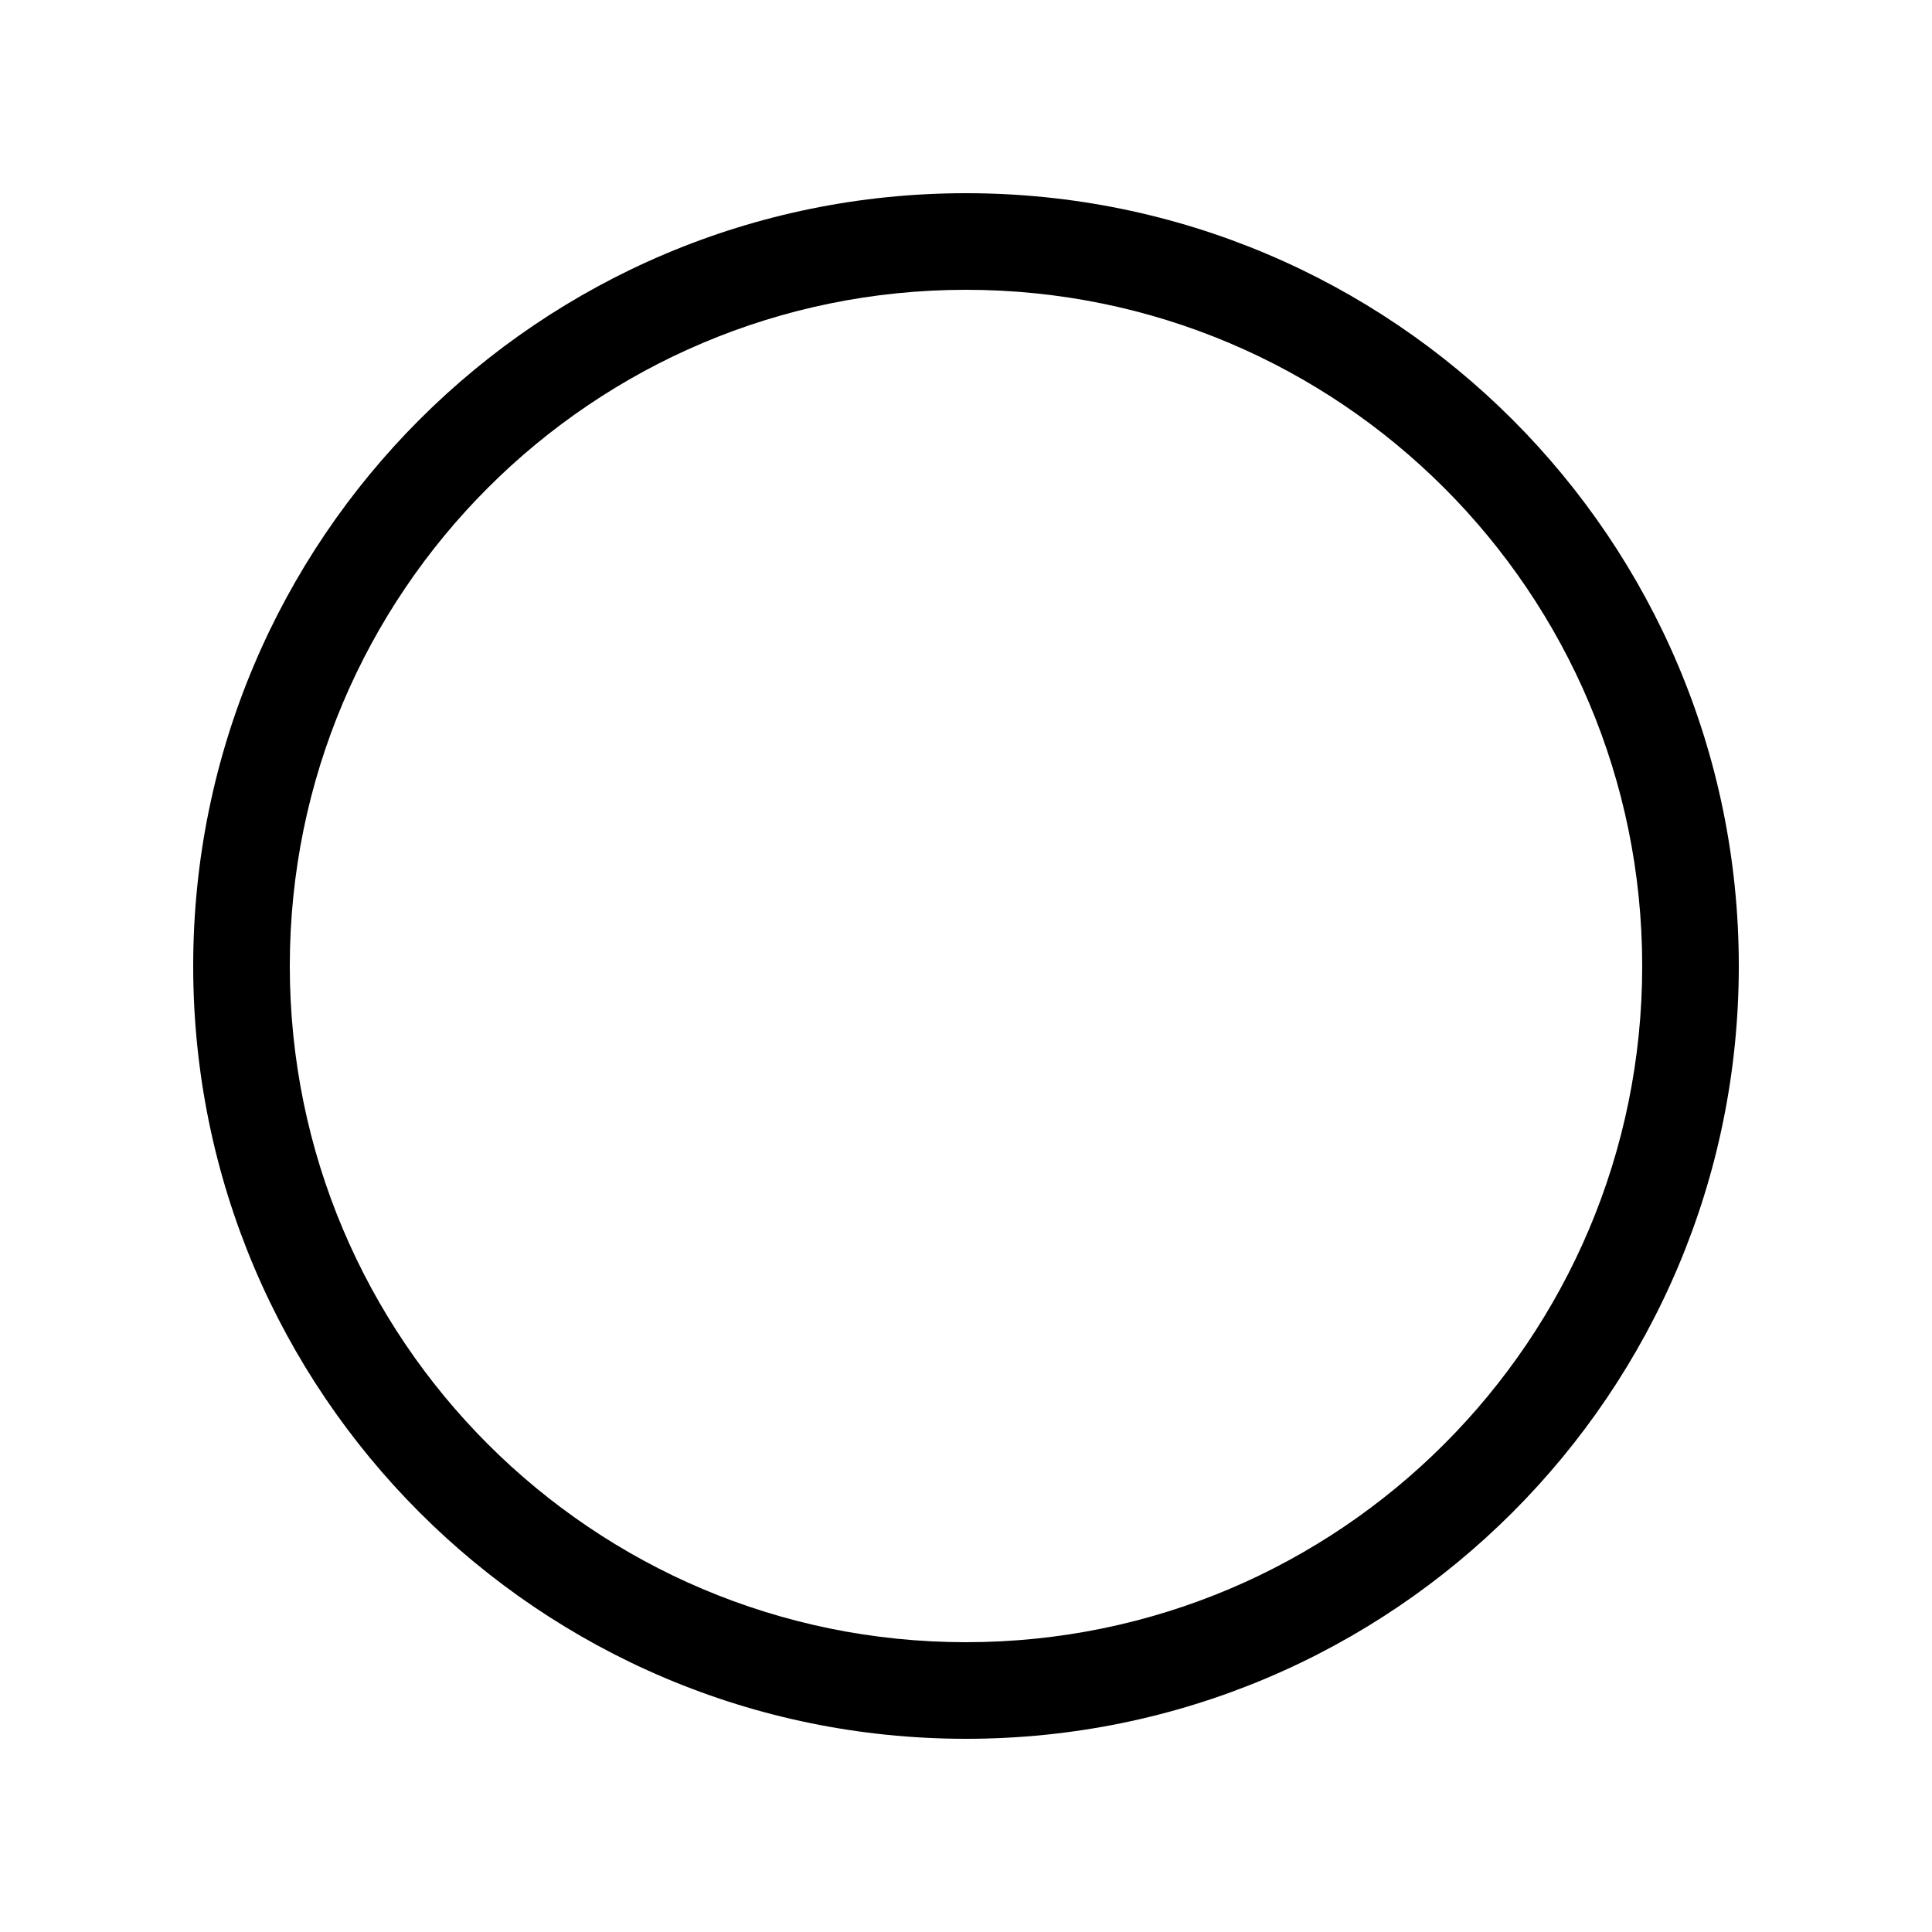
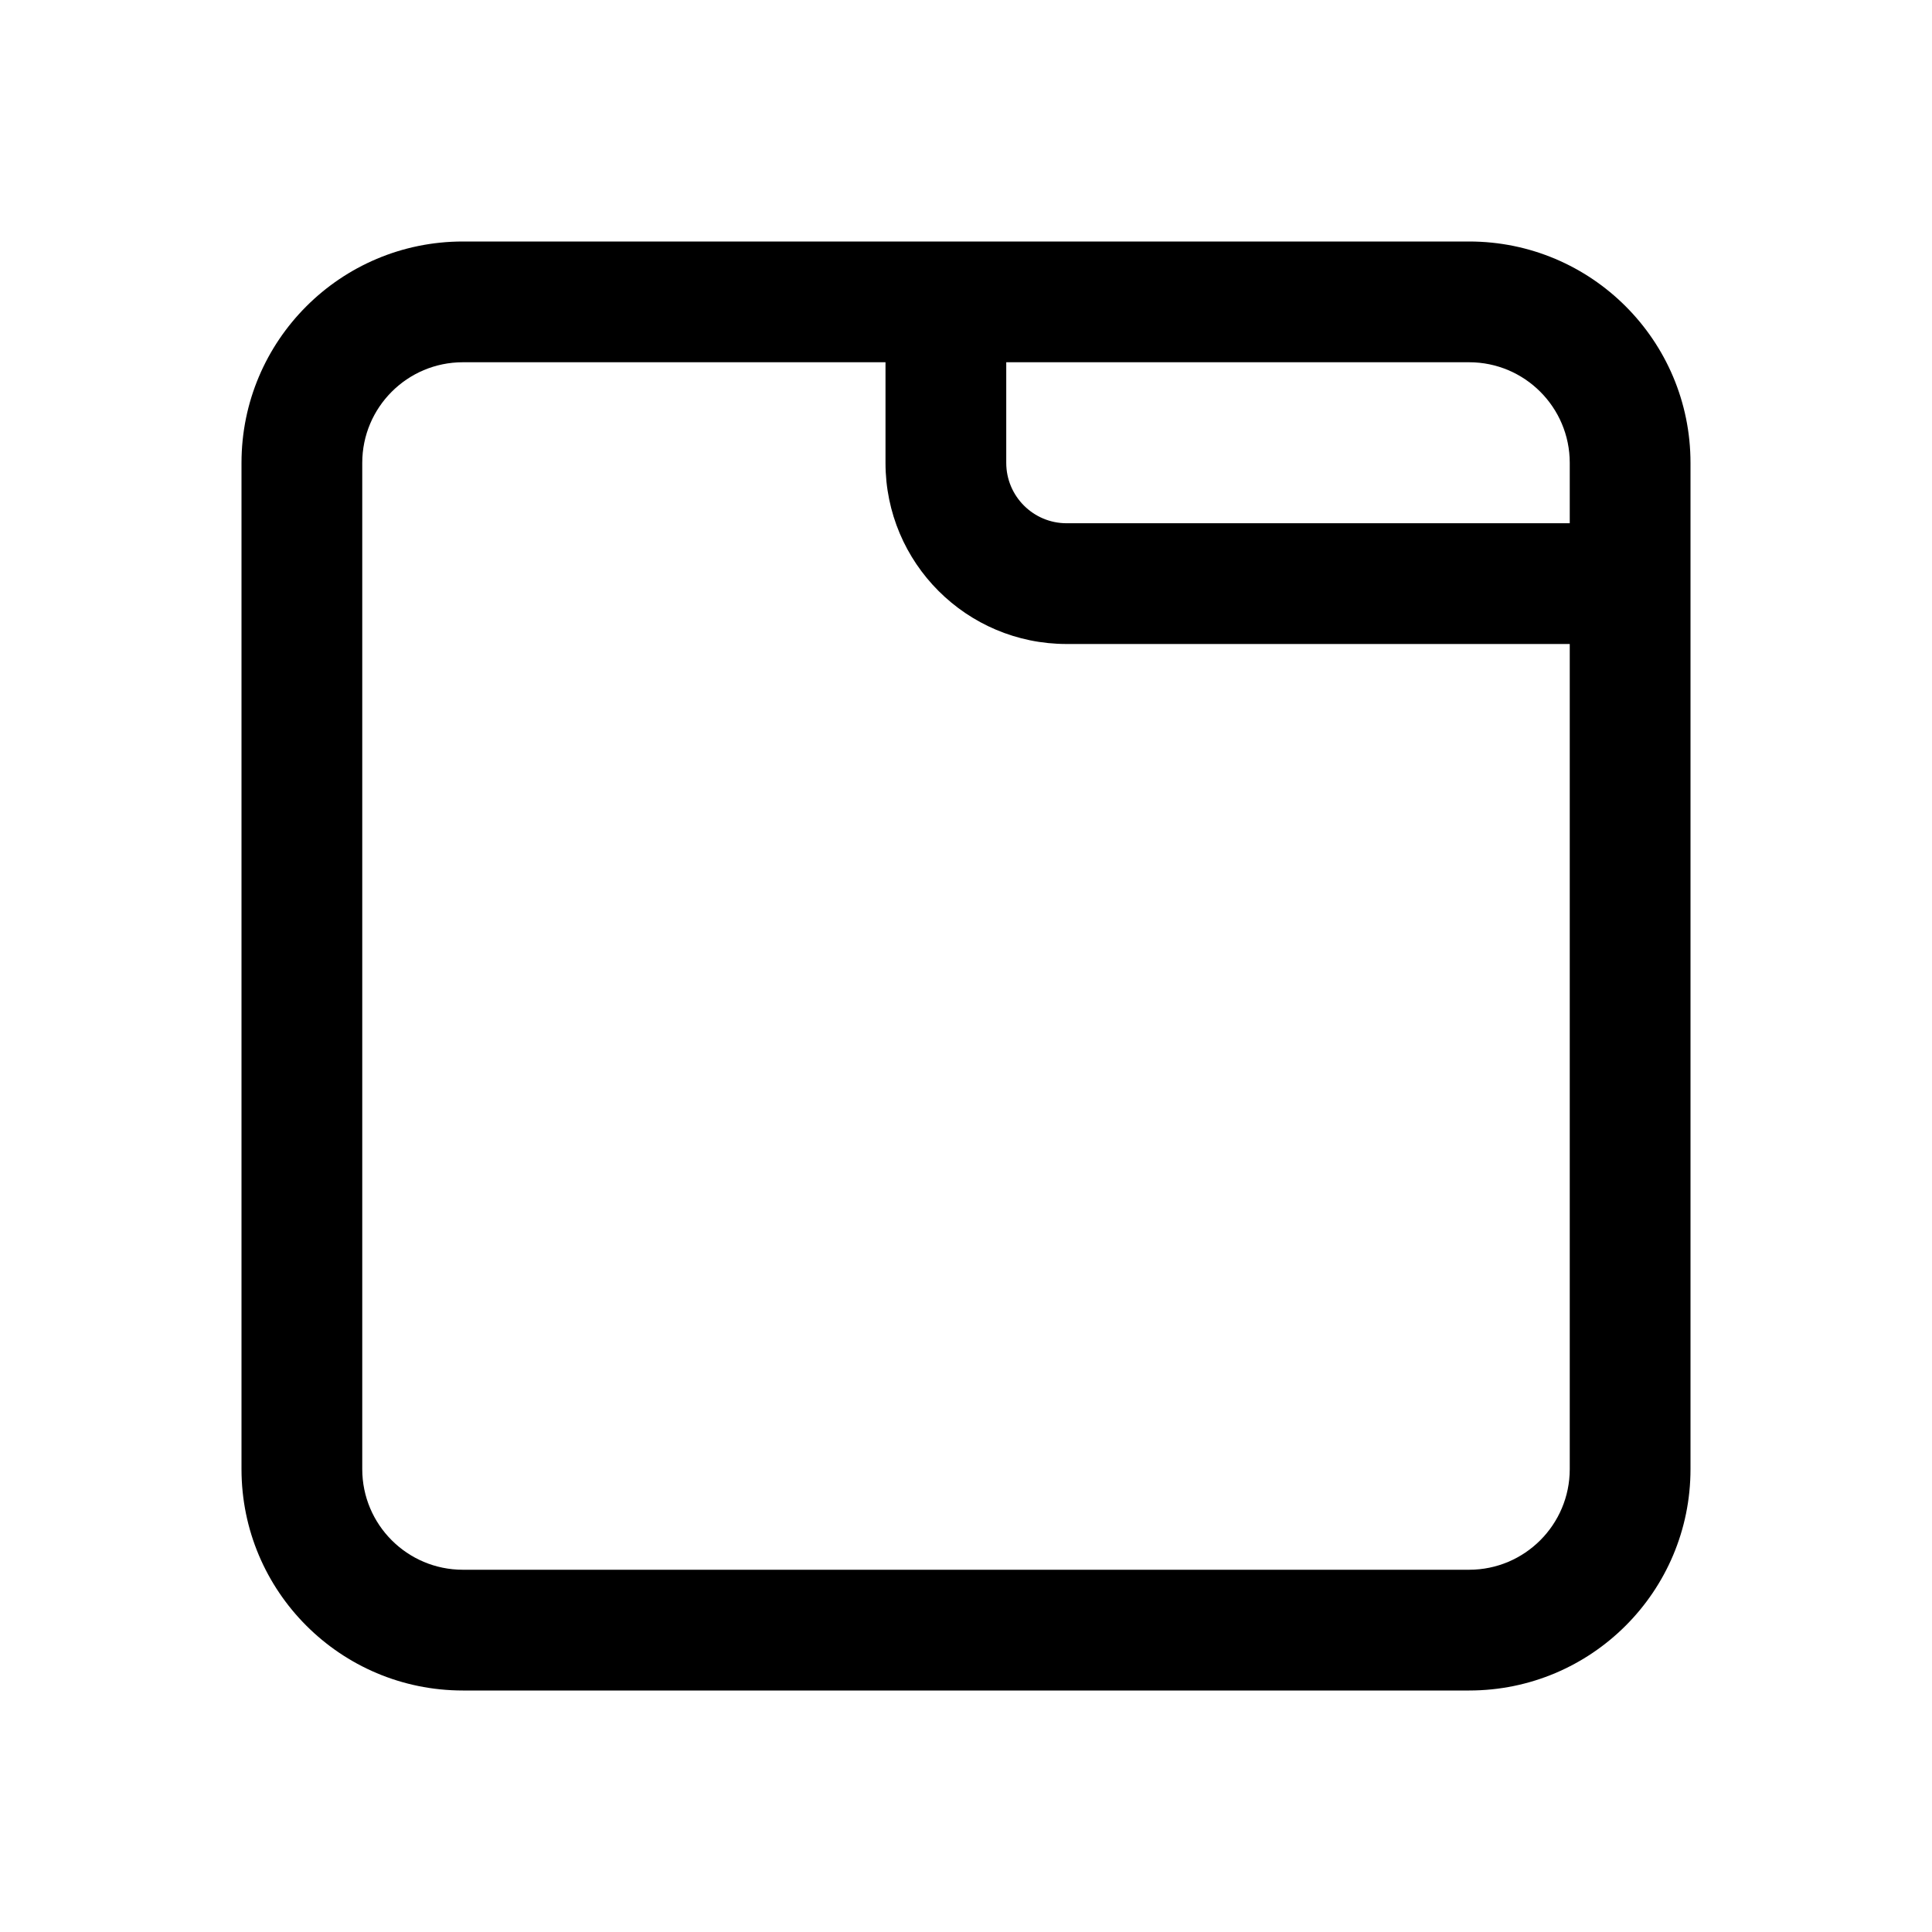
- <svg xmlns="http://www.w3.org/2000/svg" width="20" height="20" viewBox="0 0 20 20" fill="none">
-   <path d="M10 3C6.134 3 3 6.134 3 10C3 13.866 6.134 17 10 17C13.866 17 17 13.866 17 10C17 6.134 13.866 3 10 3ZM2 10C2 5.582 5.582 2 10 2C14.418 2 18 5.582 18 10C18 14.418 14.418 18 10 18C5.582 18 2 14.418 2 10Z" fill="currentColor" stroke="none" fill-opacity="context-fill-opacity" />
+ <svg xmlns="http://www.w3.org/2000/svg" width="24" height="24" viewBox="0 0 24 24" fill="none">
+   <path d="M5.75 3C4.231 3 3 4.231 3 5.75V18.25C3 19.769 4.231 21 5.75 21H18.25C19.769 21 21 19.769 21 18.25V5.75C21 4.231 19.769 3 18.25 3H5.75ZM11 4.5V5.75C11 6.993 12.007 8 13.25 8H19.5V18.25C19.5 18.94 18.94 19.5 18.25 19.5H5.75C5.06 19.5 4.5 18.94 4.5 18.25V5.75C4.5 5.06 5.06 4.5 5.75 4.5H11ZM19.5 6.5H13.25C12.836 6.5 12.5 6.164 12.5 5.75V4.5H18.25C18.94 4.5 19.5 5.06 19.5 5.75V6.5Z" fill="currentColor" stroke="none" fill-opacity="context-fill-opacity" />
</svg>
